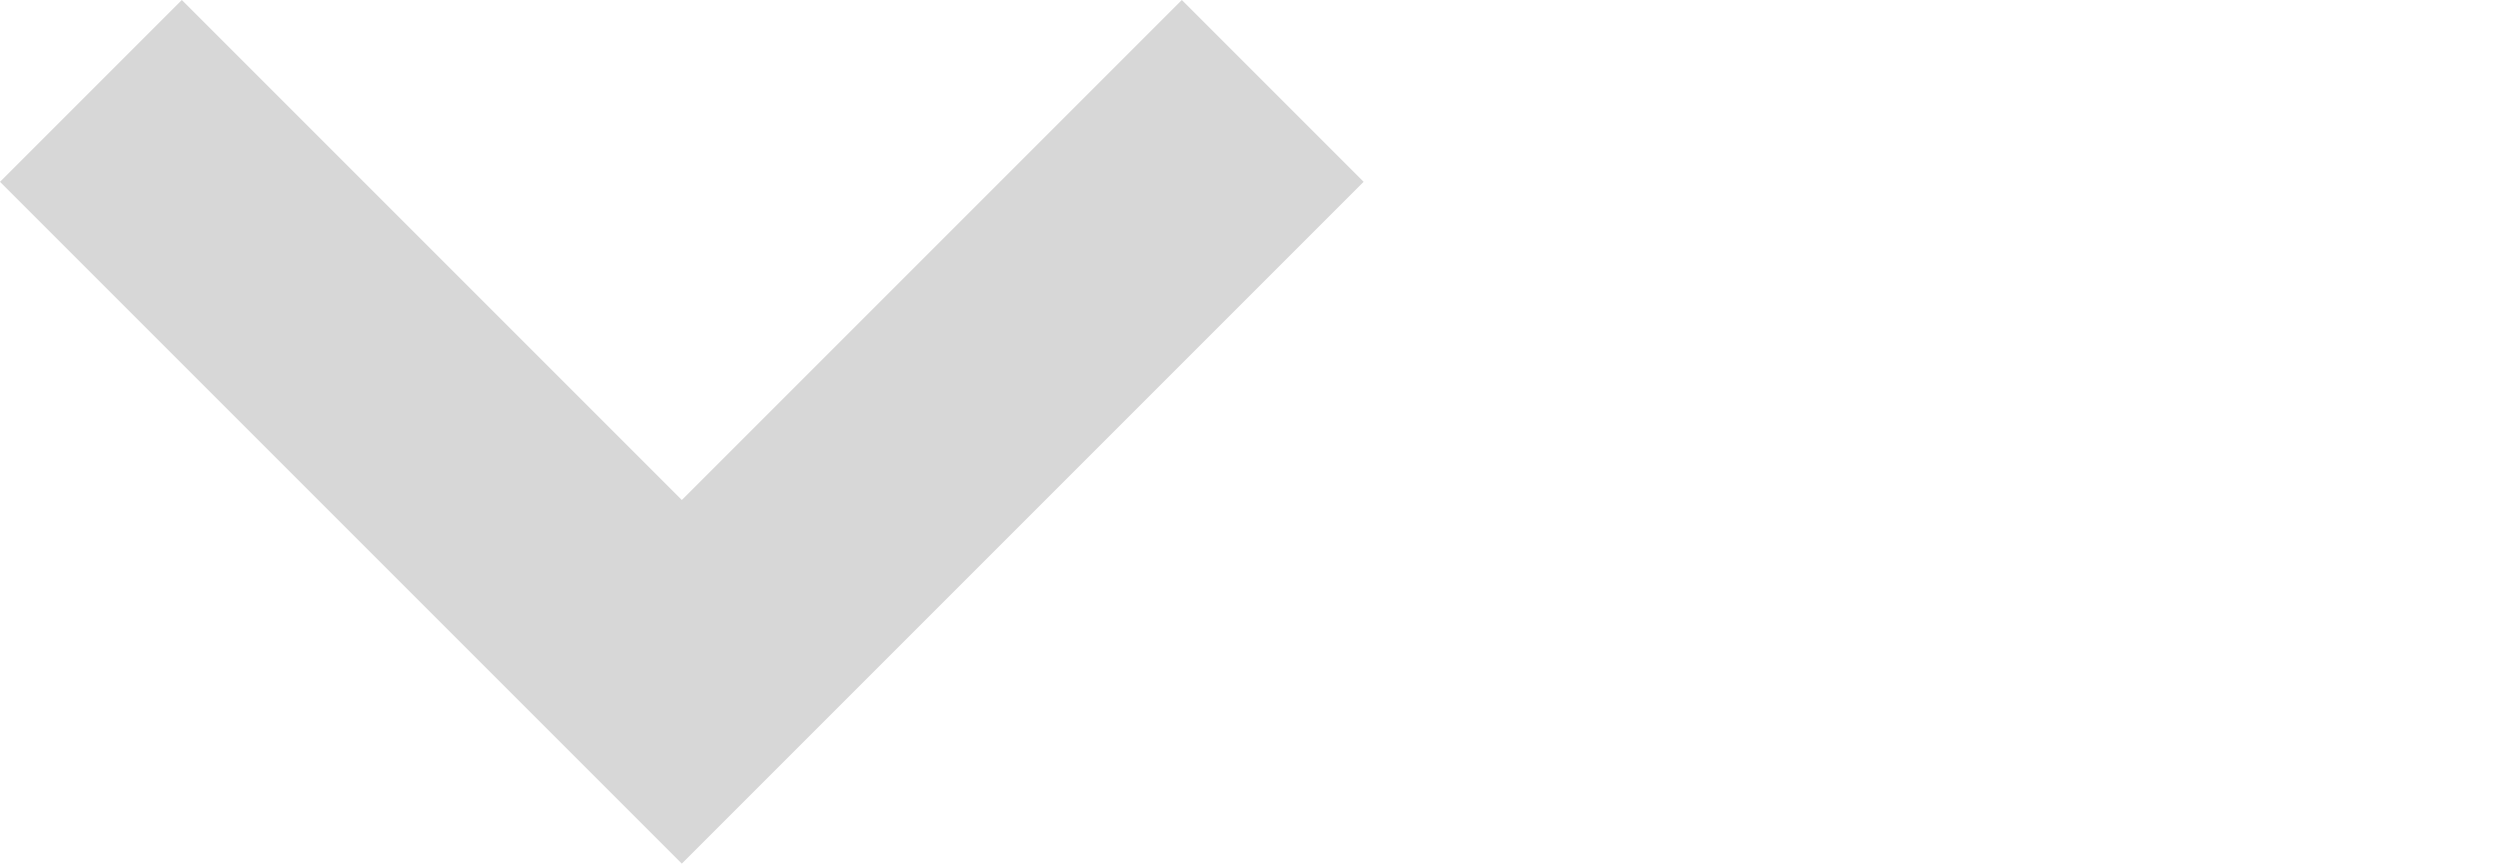
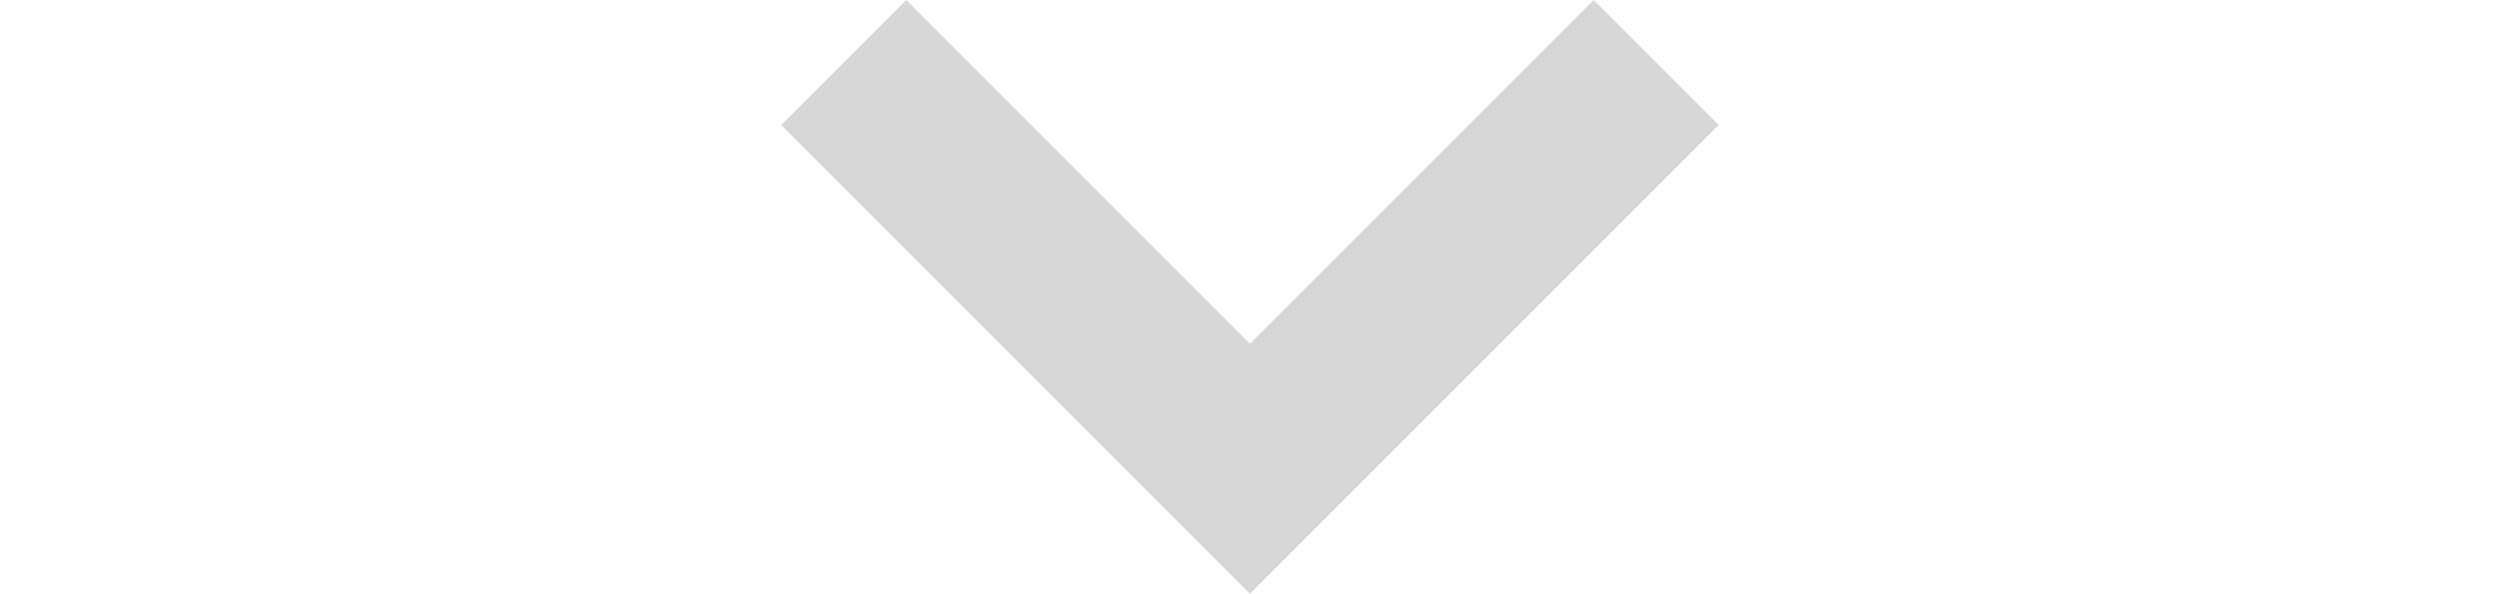
- <svg xmlns="http://www.w3.org/2000/svg" version="1.1" id="Layer_1" x="0px" y="0px" width="22px" height="7.6px" viewBox="0 0 22 7.6" style="enable-background:new 0 0 22 7.6;" xml:space="preserve">
+ <svg xmlns="http://www.w3.org/2000/svg" version="1.1" id="Layer_1" x="0px" y="0px" width="32px" height="7.6px" viewBox="0 0 32 7.6" style="enable-background:new 0 0 32 7.6;" xml:space="preserve">
  <style type="text/css">
	.st0{fill:#D7D7D7;}
</style>
-   <polygon class="st0" points="12,1.6 10.4,0 6,4.4 1.6,0 0,1.6 6,7.6 " />
+   <polygon class="st0" points="22,1.6 20.4,0 16,4.4 11.6,0 10,1.6 16,7.6 " />
</svg>
